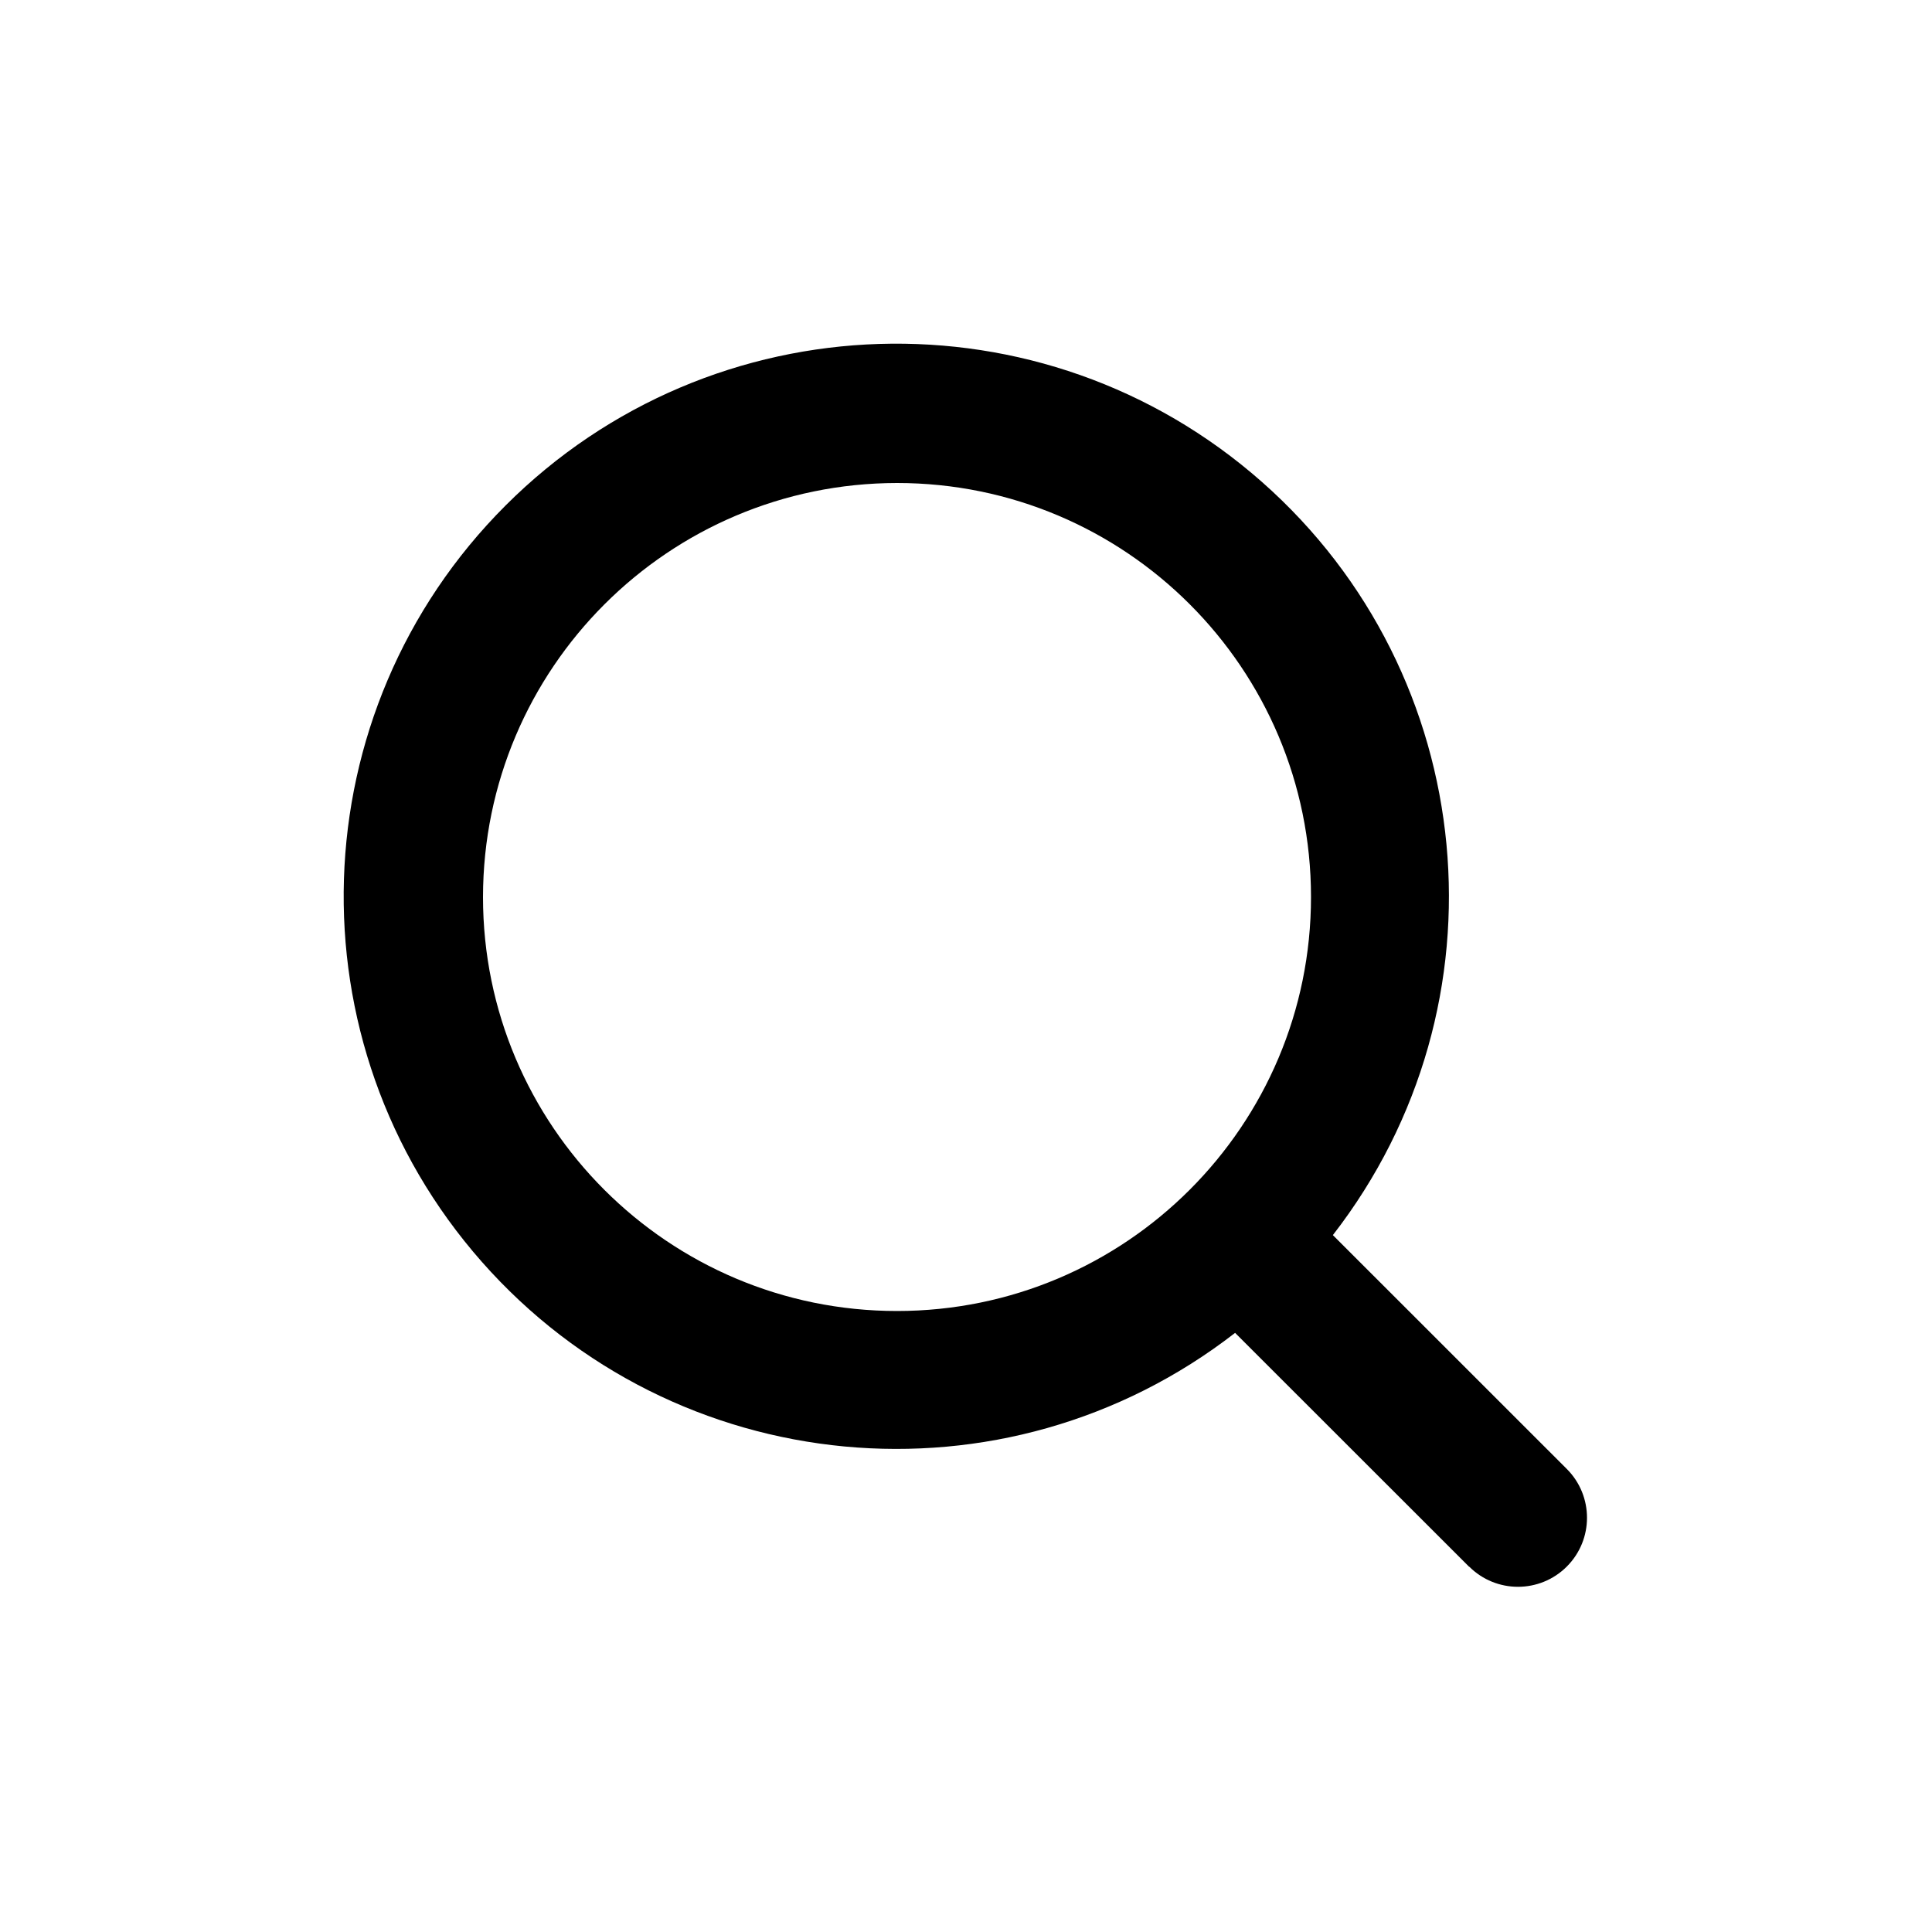
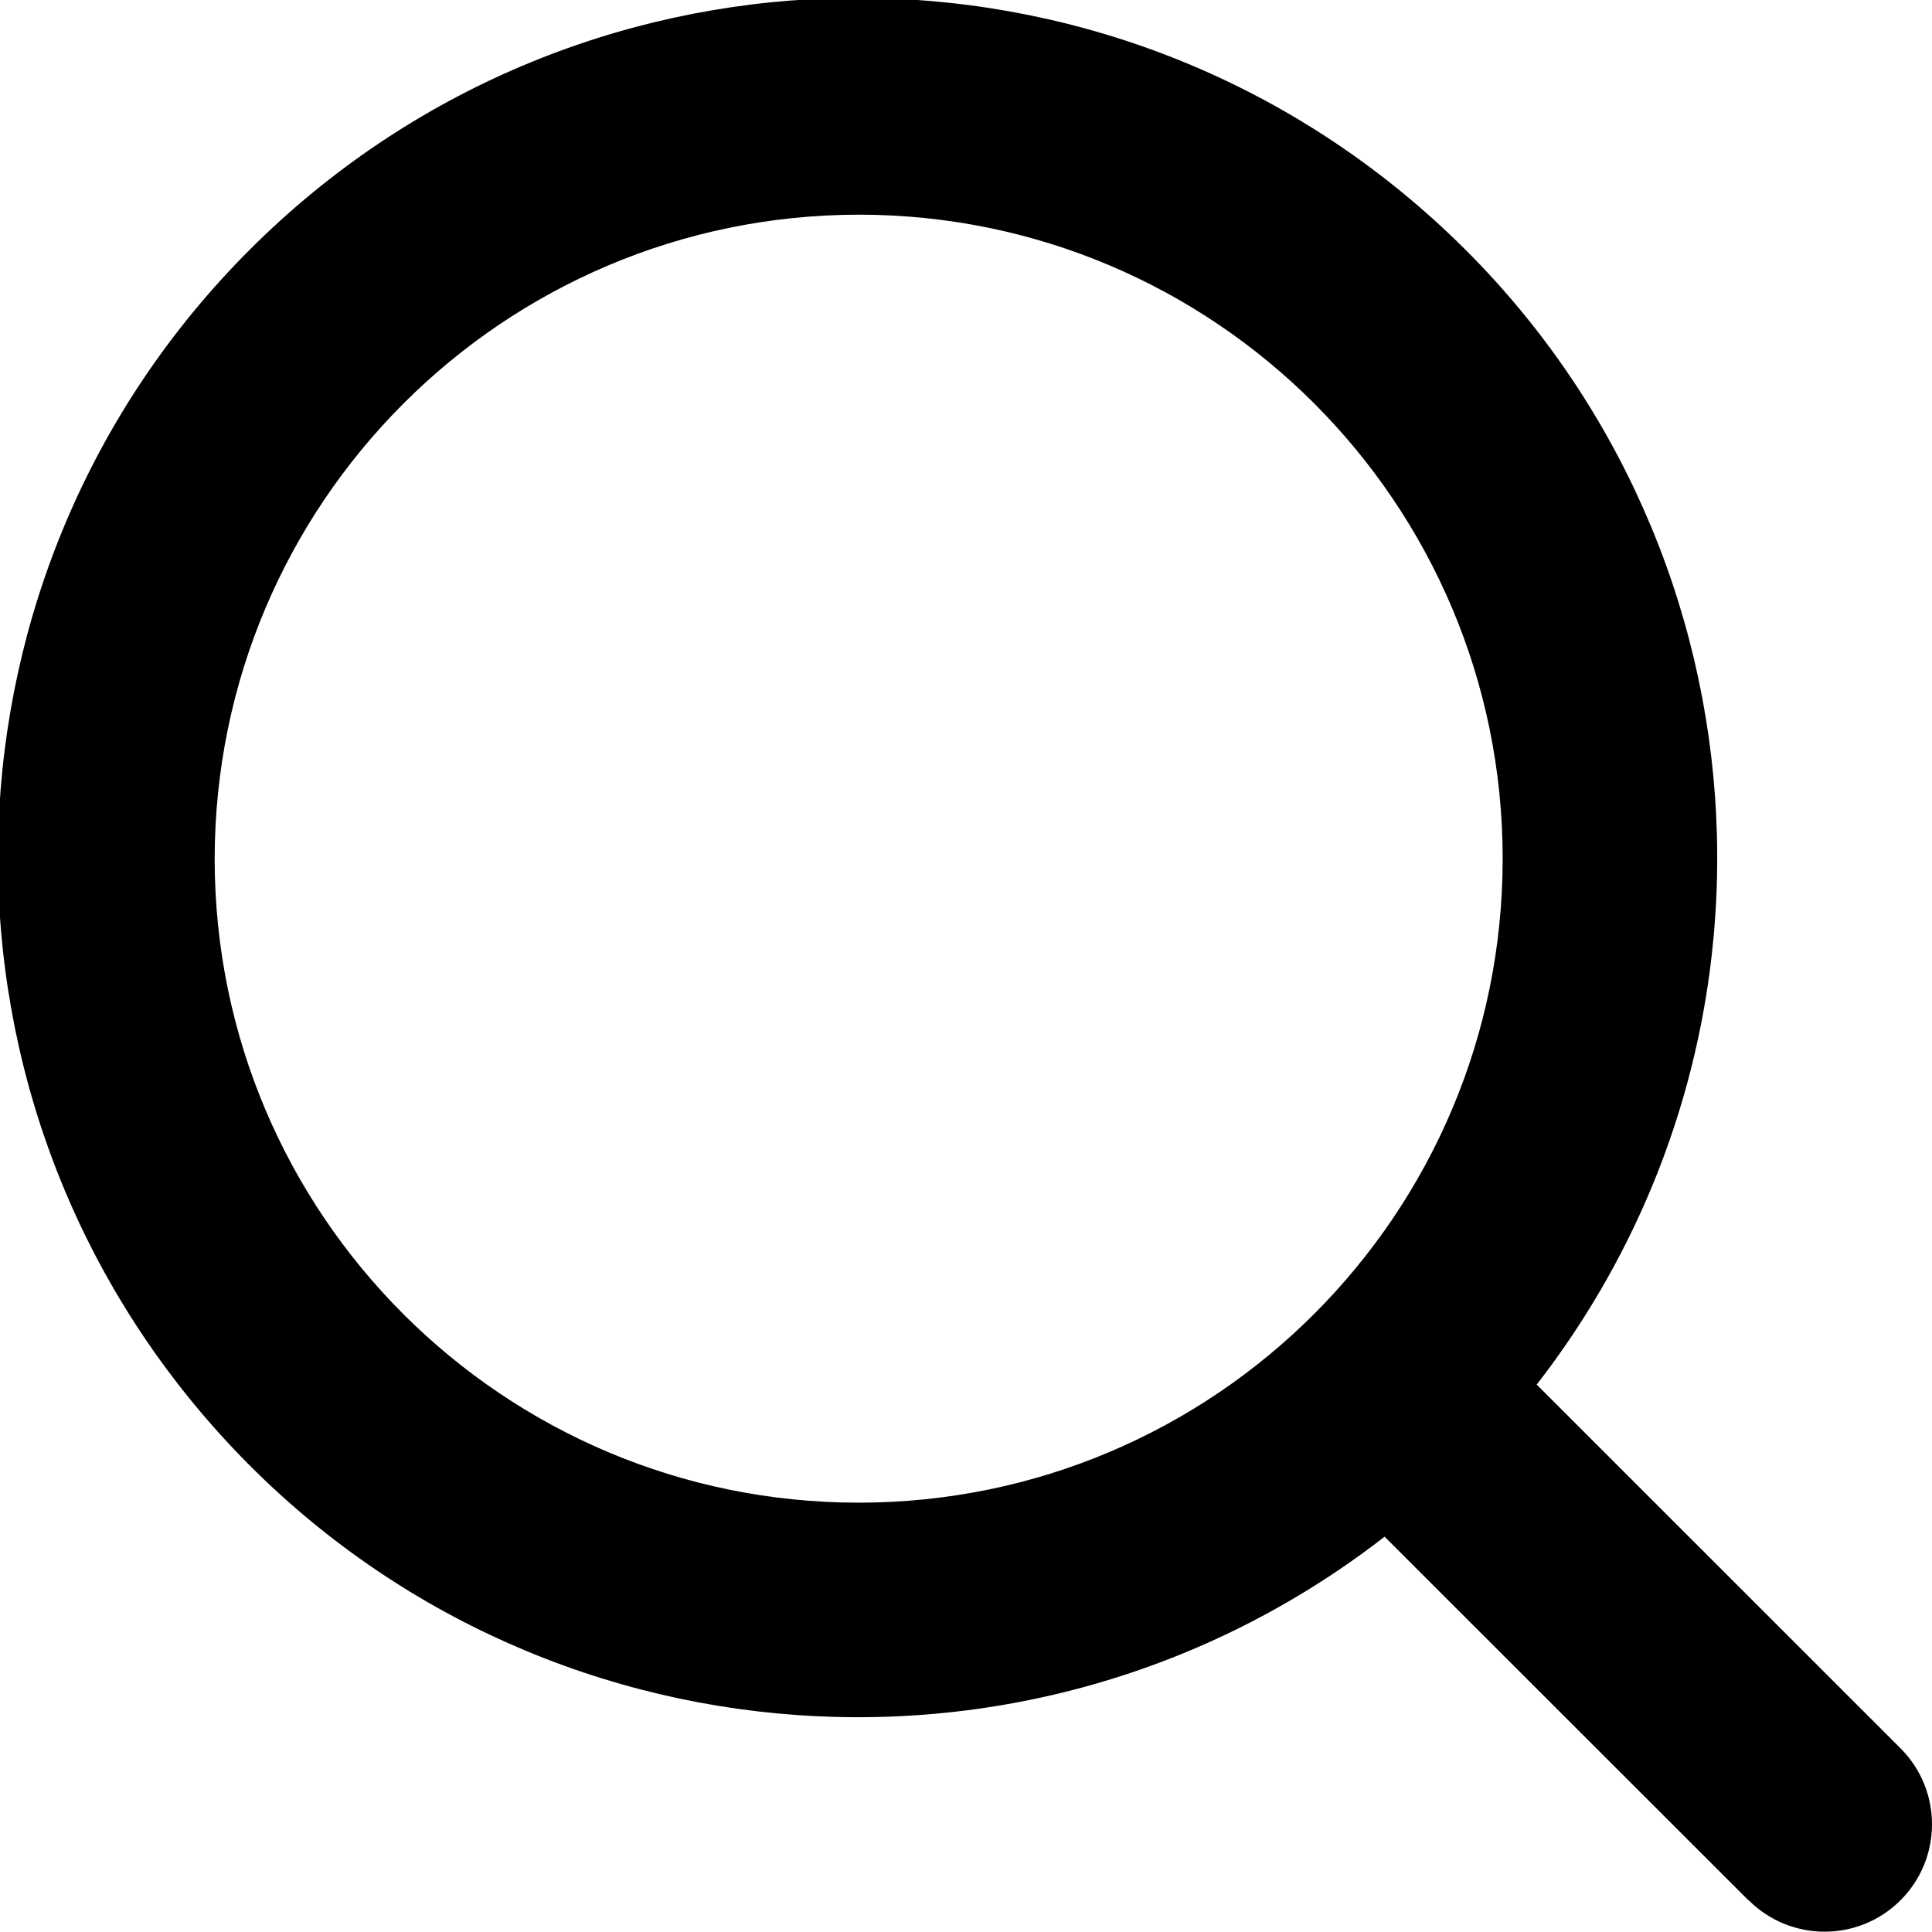
- <svg xmlns="http://www.w3.org/2000/svg" id="_Icons_Search" data-name="_Icons / Search" width="28" height="28" viewBox="0 0 28 28">
+ <svg xmlns="http://www.w3.org/2000/svg" width="18" height="18" viewBox="0 0 18 18">
  <defs>
    <clipPath id="clip-path">
      <path id="Search" d="M16.293,17.708,12.9,14.317A8.009,8.009,0,1,1,14.317,12.9l3.39,3.389a1,1,0,0,1-1.415,1.415ZM2,8A6,6,0,1,0,8,2,6.007,6.007,0,0,0,2,8Z" transform="translate(5 5)" />
    </clipPath>
  </defs>
-   <g id="Group_2" data-name="Group 2">
+   <g id="Group_2" data-name="Group 2" transform="translate(-5 -5)">
    <path id="Search-2" data-name="Search" d="M16.293,17.708,12.9,14.317A8.009,8.009,0,1,1,14.317,12.9l3.39,3.389a1,1,0,0,1-1.415,1.415ZM2,8A6,6,0,1,0,8,2,6.007,6.007,0,0,0,2,8Z" transform="translate(5 5)" />
  </g>
</svg>
